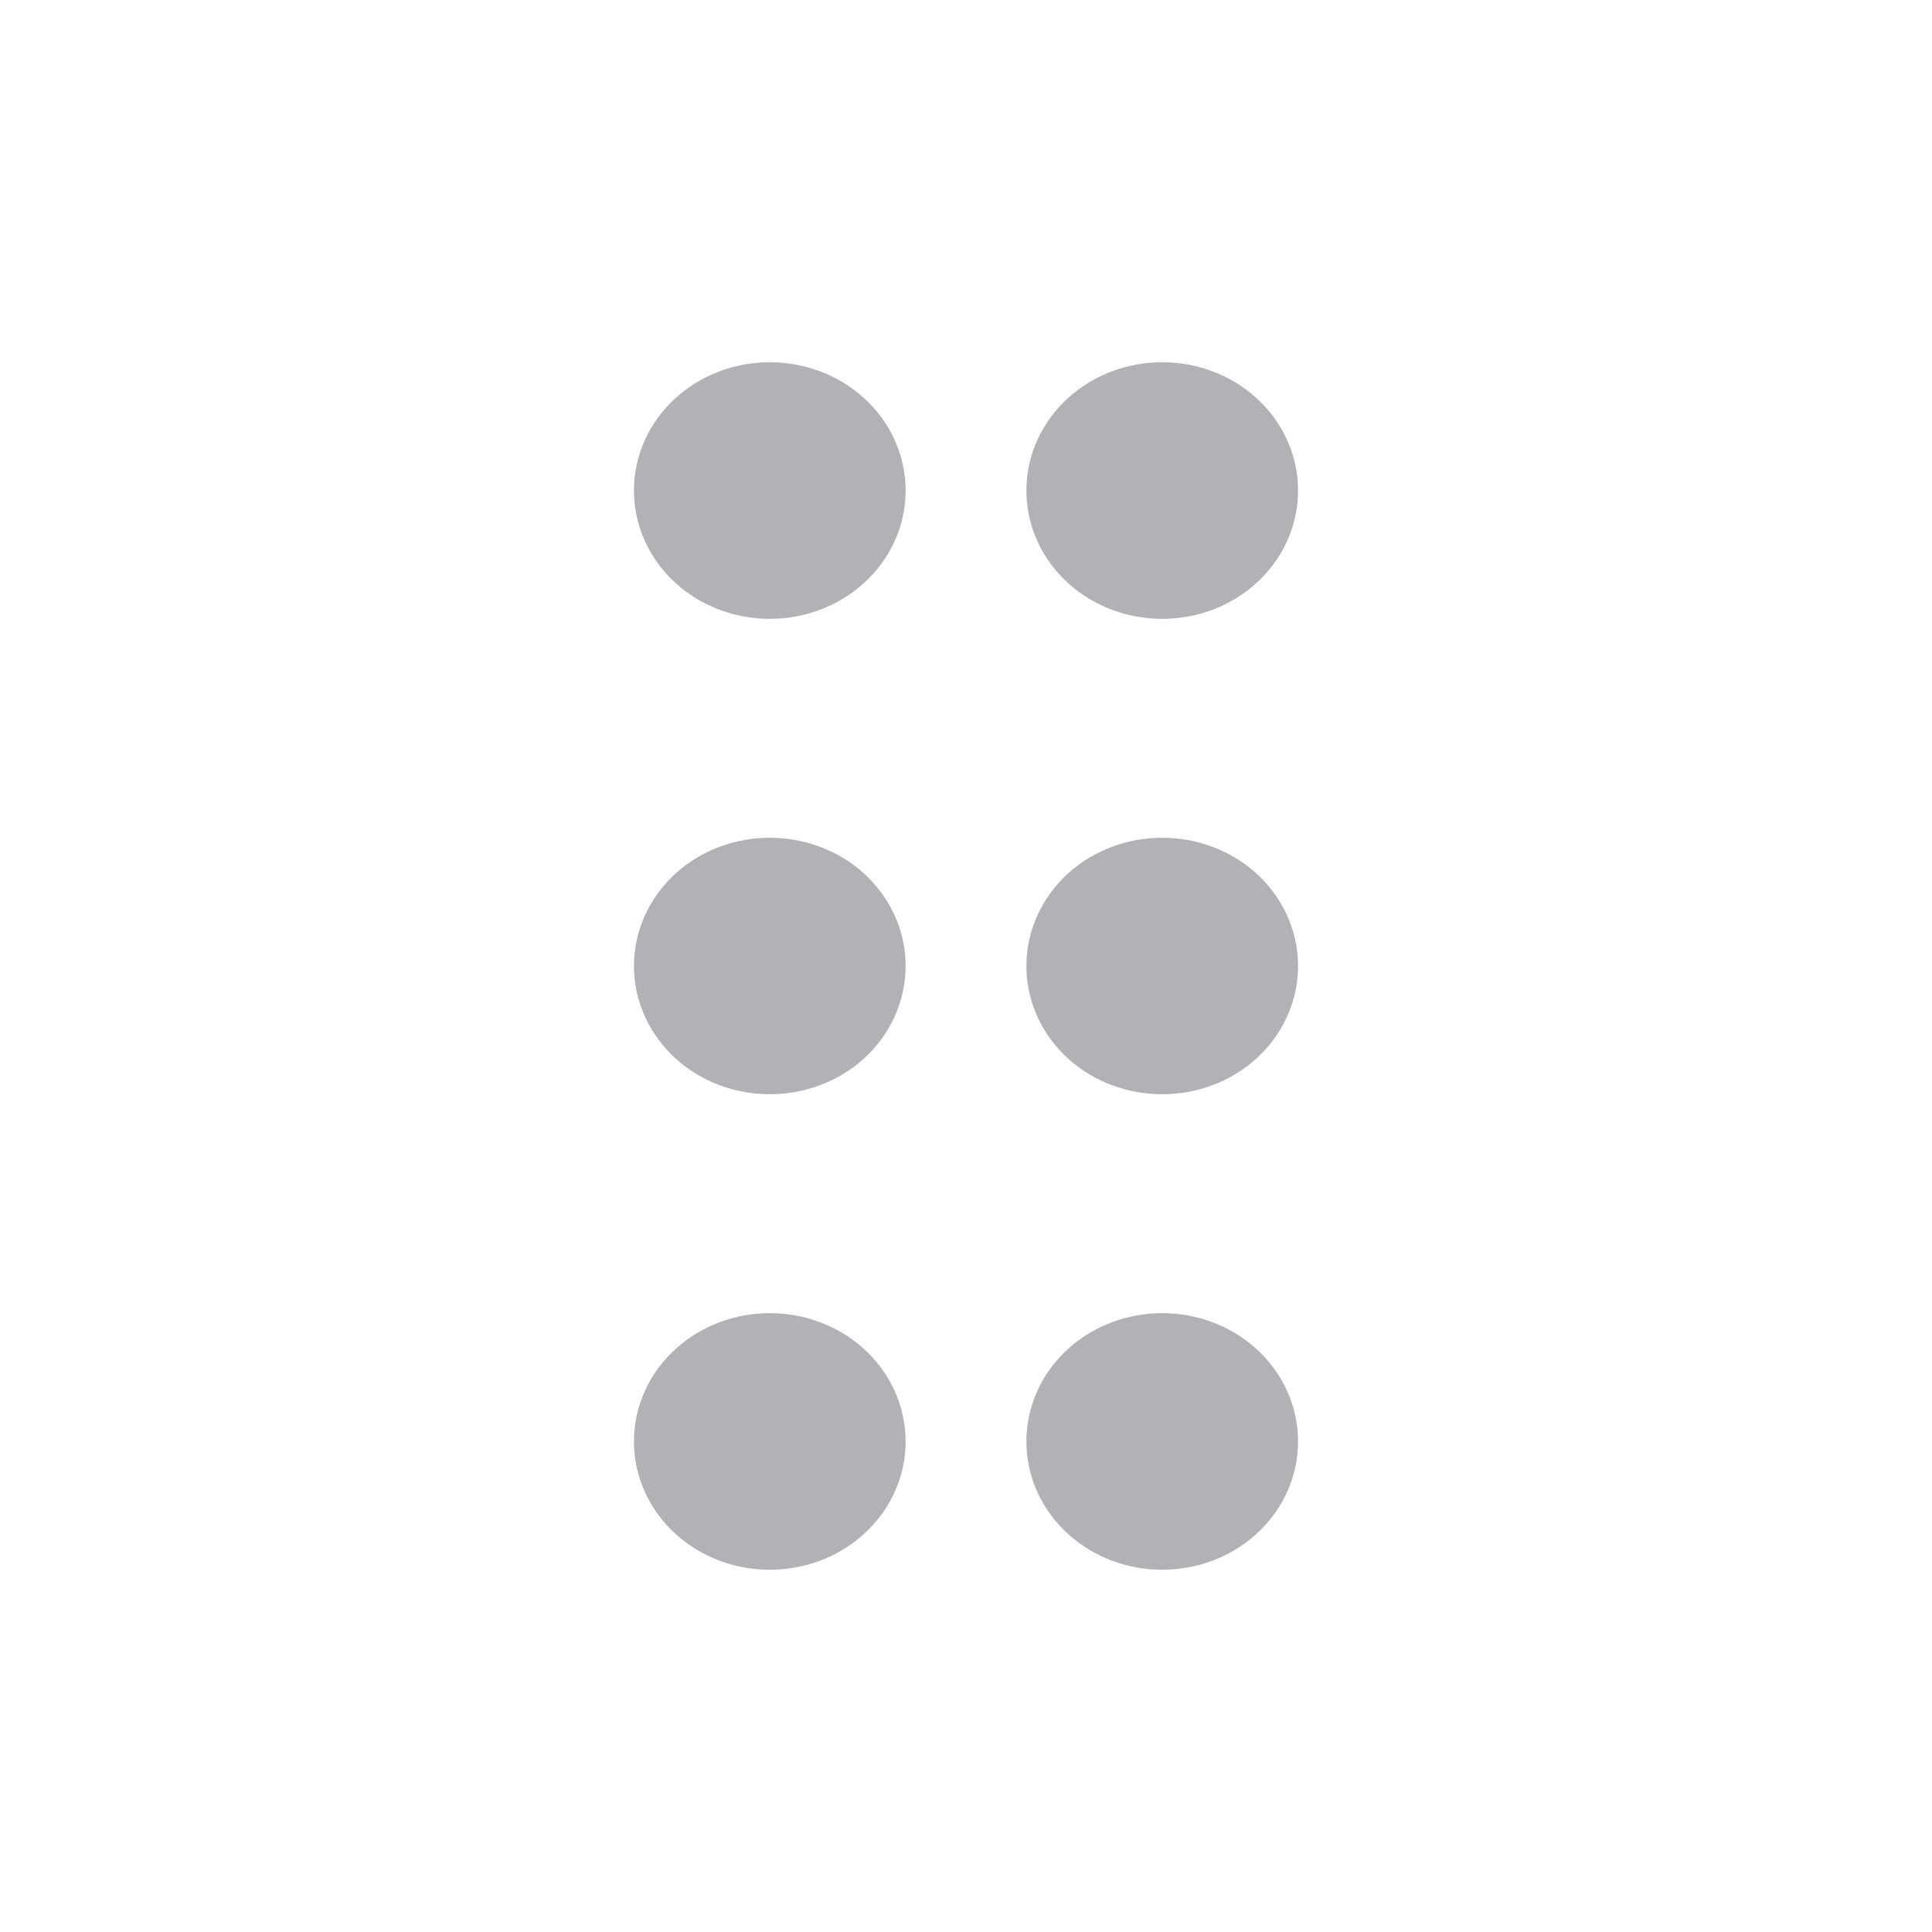
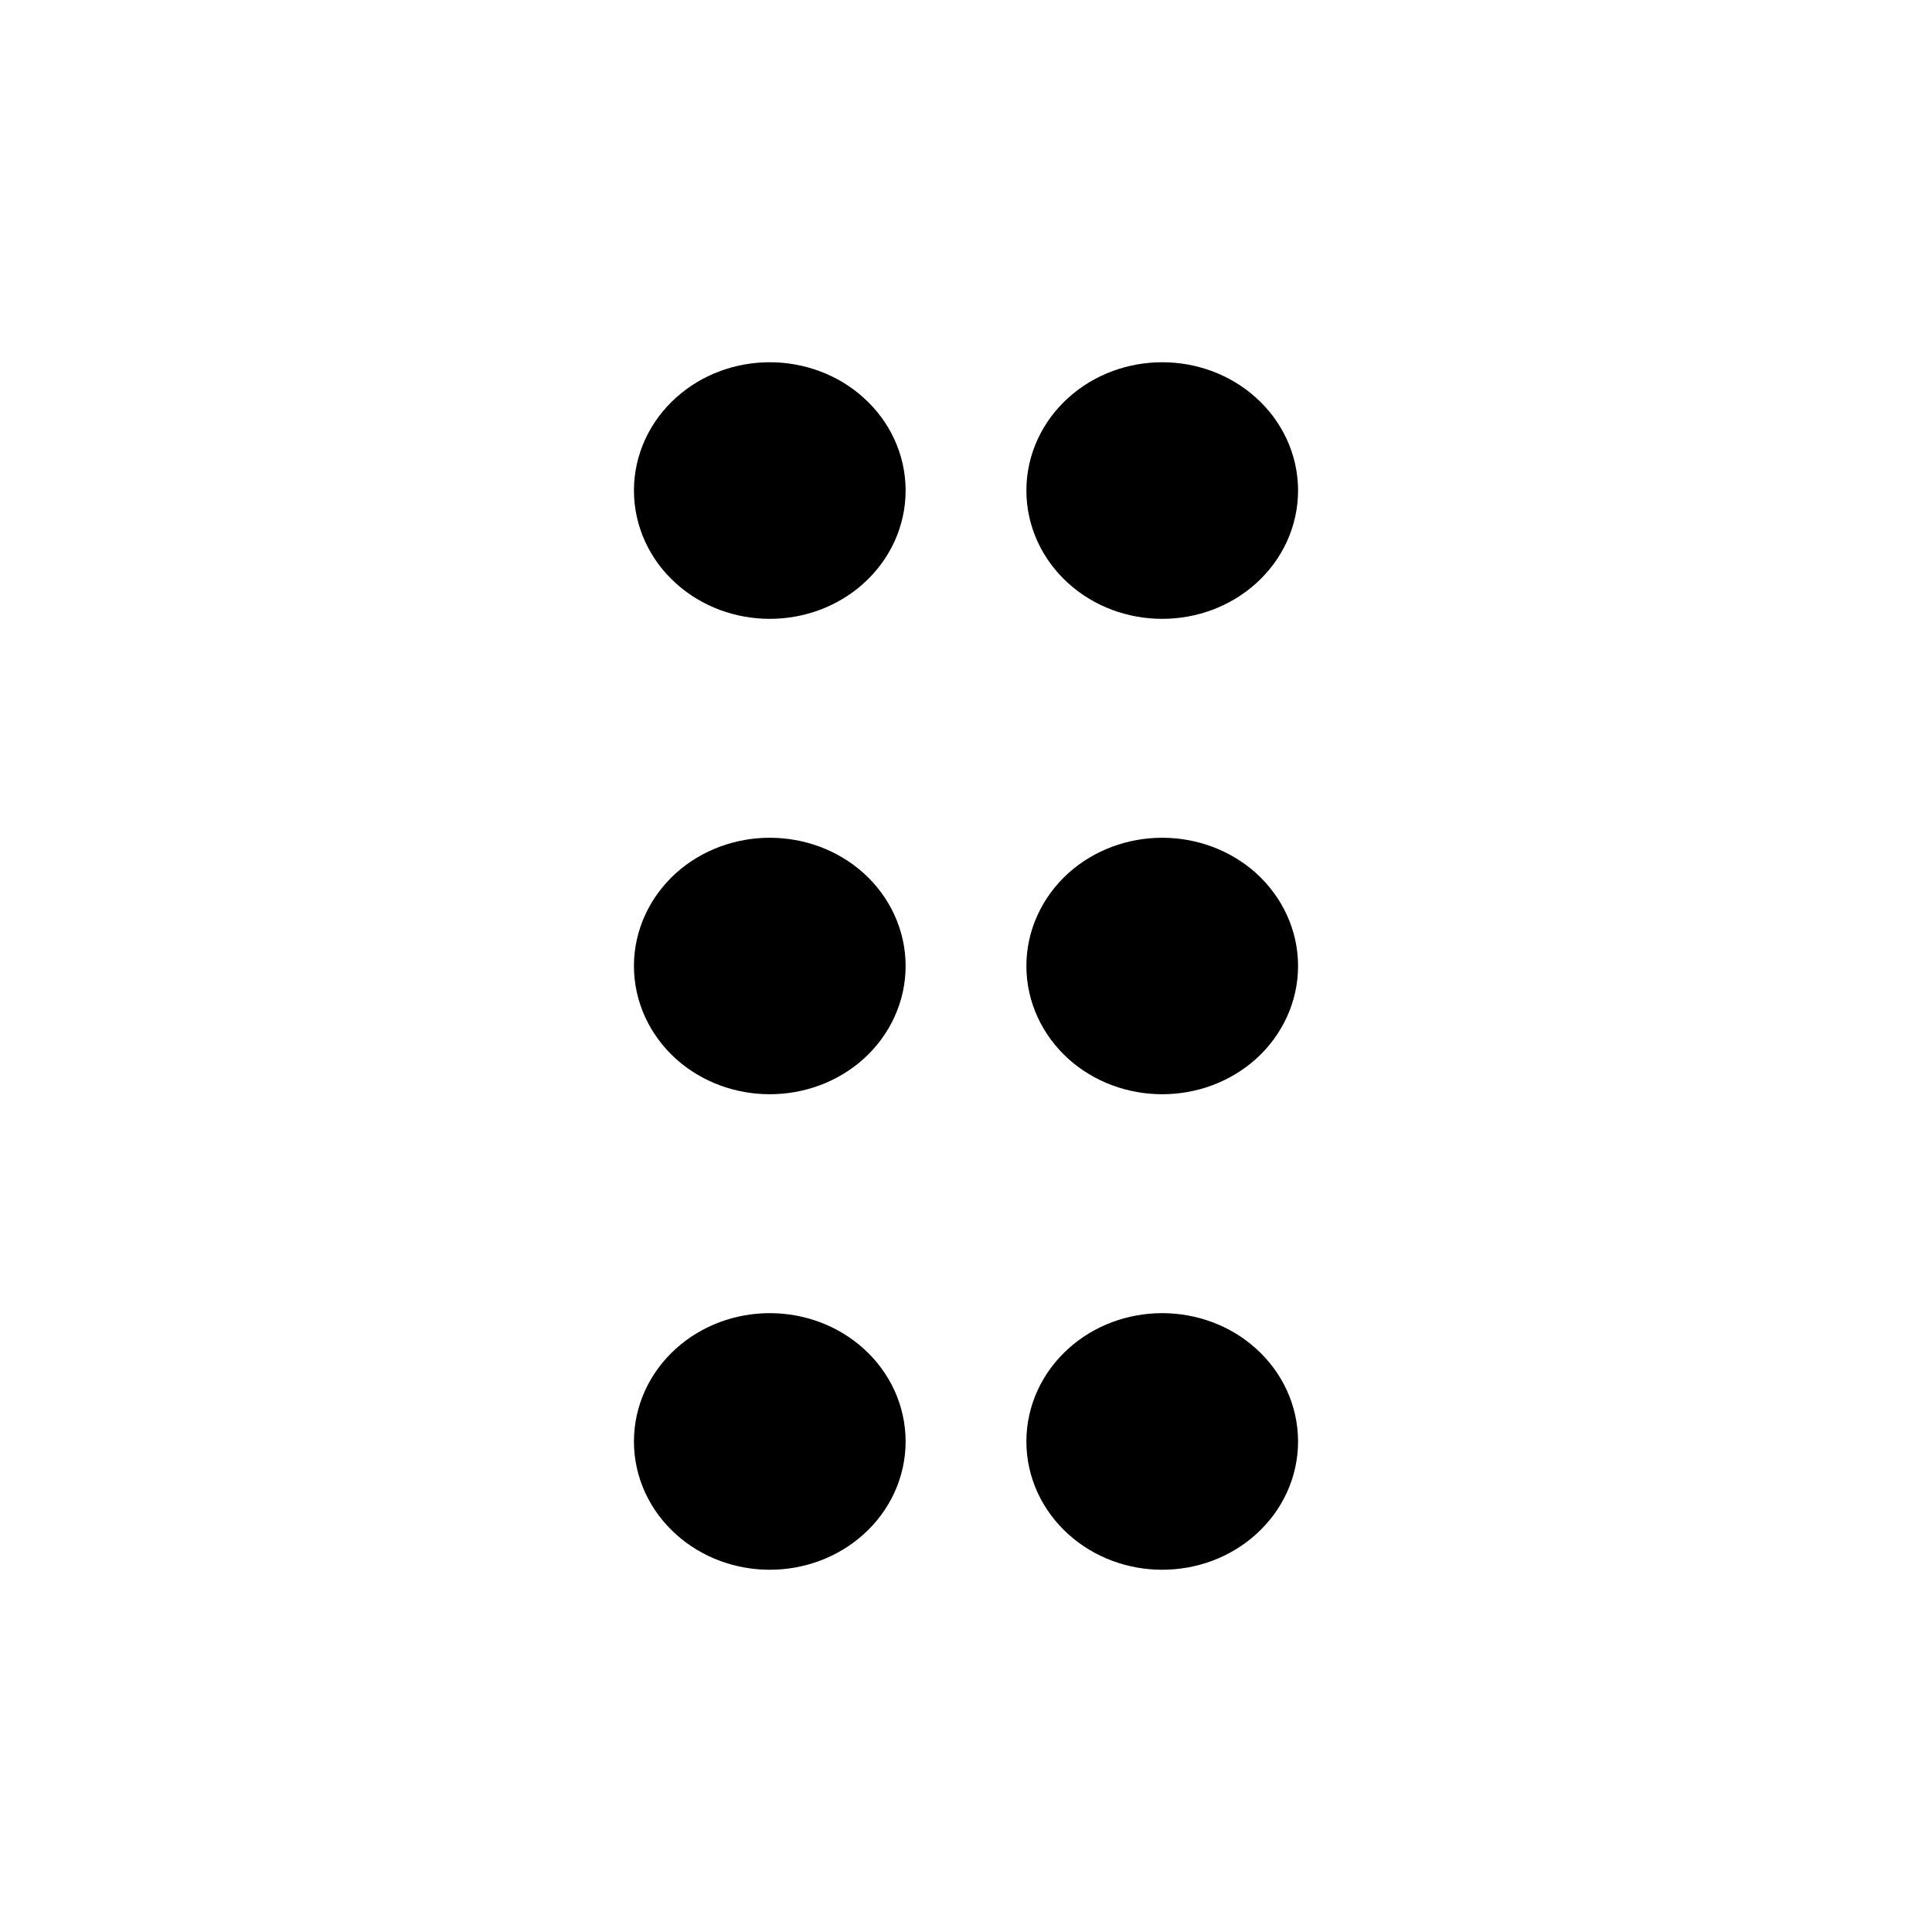
<svg xmlns="http://www.w3.org/2000/svg" width="16" height="16" viewBox="0 0 16 16" fill="none">
-   <path d="M6.375 12.5C6.541 12.5 6.7 12.441 6.817 12.335C6.934 12.23 7 12.087 7 11.938C7 11.788 6.934 11.645 6.817 11.54C6.7 11.434 6.541 11.375 6.375 11.375C6.209 11.375 6.05 11.434 5.933 11.54C5.816 11.645 5.75 11.788 5.75 11.938C5.75 12.087 5.816 12.23 5.933 12.335C6.05 12.441 6.209 12.5 6.375 12.5ZM6.375 8.562C6.541 8.562 6.7 8.503 6.817 8.398C6.934 8.292 7 8.149 7 8C7 7.851 6.934 7.708 6.817 7.602C6.7 7.497 6.541 7.438 6.375 7.438C6.209 7.438 6.05 7.497 5.933 7.602C5.816 7.708 5.75 7.851 5.75 8C5.75 8.149 5.816 8.292 5.933 8.398C6.05 8.503 6.209 8.562 6.375 8.562ZM6.375 4.625C6.541 4.625 6.7 4.566 6.817 4.46C6.934 4.355 7 4.212 7 4.062C7 3.913 6.934 3.77 6.817 3.665C6.7 3.559 6.541 3.5 6.375 3.5C6.209 3.5 6.05 3.559 5.933 3.665C5.816 3.77 5.75 3.913 5.75 4.062C5.75 4.212 5.816 4.355 5.933 4.46C6.05 4.566 6.209 4.625 6.375 4.625Z" fill="#B2B1B6" stroke="#B2B1B6" />
-   <path d="M9.625 12.5C9.791 12.5 9.95 12.441 10.067 12.335C10.184 12.23 10.25 12.087 10.25 11.938C10.25 11.788 10.184 11.645 10.067 11.54C9.95 11.434 9.791 11.375 9.625 11.375C9.459 11.375 9.3 11.434 9.183 11.54C9.066 11.645 9 11.788 9 11.938C9 12.087 9.066 12.23 9.183 12.335C9.3 12.441 9.459 12.5 9.625 12.5ZM9.625 8.562C9.791 8.562 9.95 8.503 10.067 8.398C10.184 8.292 10.25 8.149 10.25 8C10.25 7.851 10.184 7.708 10.067 7.602C9.95 7.497 9.791 7.438 9.625 7.438C9.459 7.438 9.3 7.497 9.183 7.602C9.066 7.708 9 7.851 9 8C9 8.149 9.066 8.292 9.183 8.398C9.3 8.503 9.459 8.562 9.625 8.562ZM9.625 4.625C9.791 4.625 9.95 4.566 10.067 4.46C10.184 4.355 10.25 4.212 10.25 4.062C10.25 3.913 10.184 3.77 10.067 3.665C9.95 3.559 9.791 3.5 9.625 3.5C9.459 3.5 9.3 3.559 9.183 3.665C9.066 3.77 9 3.913 9 4.062C9 4.212 9.066 4.355 9.183 4.46C9.3 4.566 9.459 4.625 9.625 4.625Z" fill="#B2B1B6" stroke="#B2B1B6" />
+   <path d="M6.375 12.5C6.541 12.5 6.7 12.441 6.817 12.335C6.934 12.23 7 12.087 7 11.938C7 11.788 6.934 11.645 6.817 11.54C6.7 11.434 6.541 11.375 6.375 11.375C6.209 11.375 6.05 11.434 5.933 11.54C5.816 11.645 5.75 11.788 5.75 11.938C5.75 12.087 5.816 12.23 5.933 12.335C6.05 12.441 6.209 12.5 6.375 12.5ZM6.375 8.562C6.541 8.562 6.7 8.503 6.817 8.398C6.934 8.292 7 8.149 7 8C7 7.851 6.934 7.708 6.817 7.602C6.7 7.497 6.541 7.438 6.375 7.438C6.209 7.438 6.05 7.497 5.933 7.602C5.816 7.708 5.75 7.851 5.75 8C5.75 8.149 5.816 8.292 5.933 8.398C6.05 8.503 6.209 8.562 6.375 8.562ZM6.375 4.625C6.541 4.625 6.7 4.566 6.817 4.46C6.934 4.355 7 4.212 7 4.062C7 3.913 6.934 3.77 6.817 3.665C6.7 3.559 6.541 3.5 6.375 3.5C6.209 3.5 6.05 3.559 5.933 3.665C5.816 3.77 5.75 3.913 5.75 4.062C5.75 4.212 5.816 4.355 5.933 4.46C6.05 4.566 6.209 4.625 6.375 4.625Z" fill="currentColor" stroke="currentColor" />
+   <path d="M9.625 12.5C9.791 12.5 9.95 12.441 10.067 12.335C10.184 12.23 10.25 12.087 10.25 11.938C10.25 11.788 10.184 11.645 10.067 11.54C9.95 11.434 9.791 11.375 9.625 11.375C9.459 11.375 9.3 11.434 9.183 11.54C9.066 11.645 9 11.788 9 11.938C9 12.087 9.066 12.23 9.183 12.335C9.3 12.441 9.459 12.5 9.625 12.5ZM9.625 8.562C9.791 8.562 9.95 8.503 10.067 8.398C10.184 8.292 10.25 8.149 10.25 8C10.25 7.851 10.184 7.708 10.067 7.602C9.95 7.497 9.791 7.438 9.625 7.438C9.459 7.438 9.3 7.497 9.183 7.602C9.066 7.708 9 7.851 9 8C9 8.149 9.066 8.292 9.183 8.398C9.3 8.503 9.459 8.562 9.625 8.562ZM9.625 4.625C9.791 4.625 9.95 4.566 10.067 4.46C10.184 4.355 10.25 4.212 10.25 4.062C10.25 3.913 10.184 3.77 10.067 3.665C9.95 3.559 9.791 3.5 9.625 3.5C9.459 3.5 9.3 3.559 9.183 3.665C9.066 3.77 9 3.913 9 4.062C9 4.212 9.066 4.355 9.183 4.46C9.3 4.566 9.459 4.625 9.625 4.625Z" fill="currentColor" stroke="currentColor" />
</svg>
